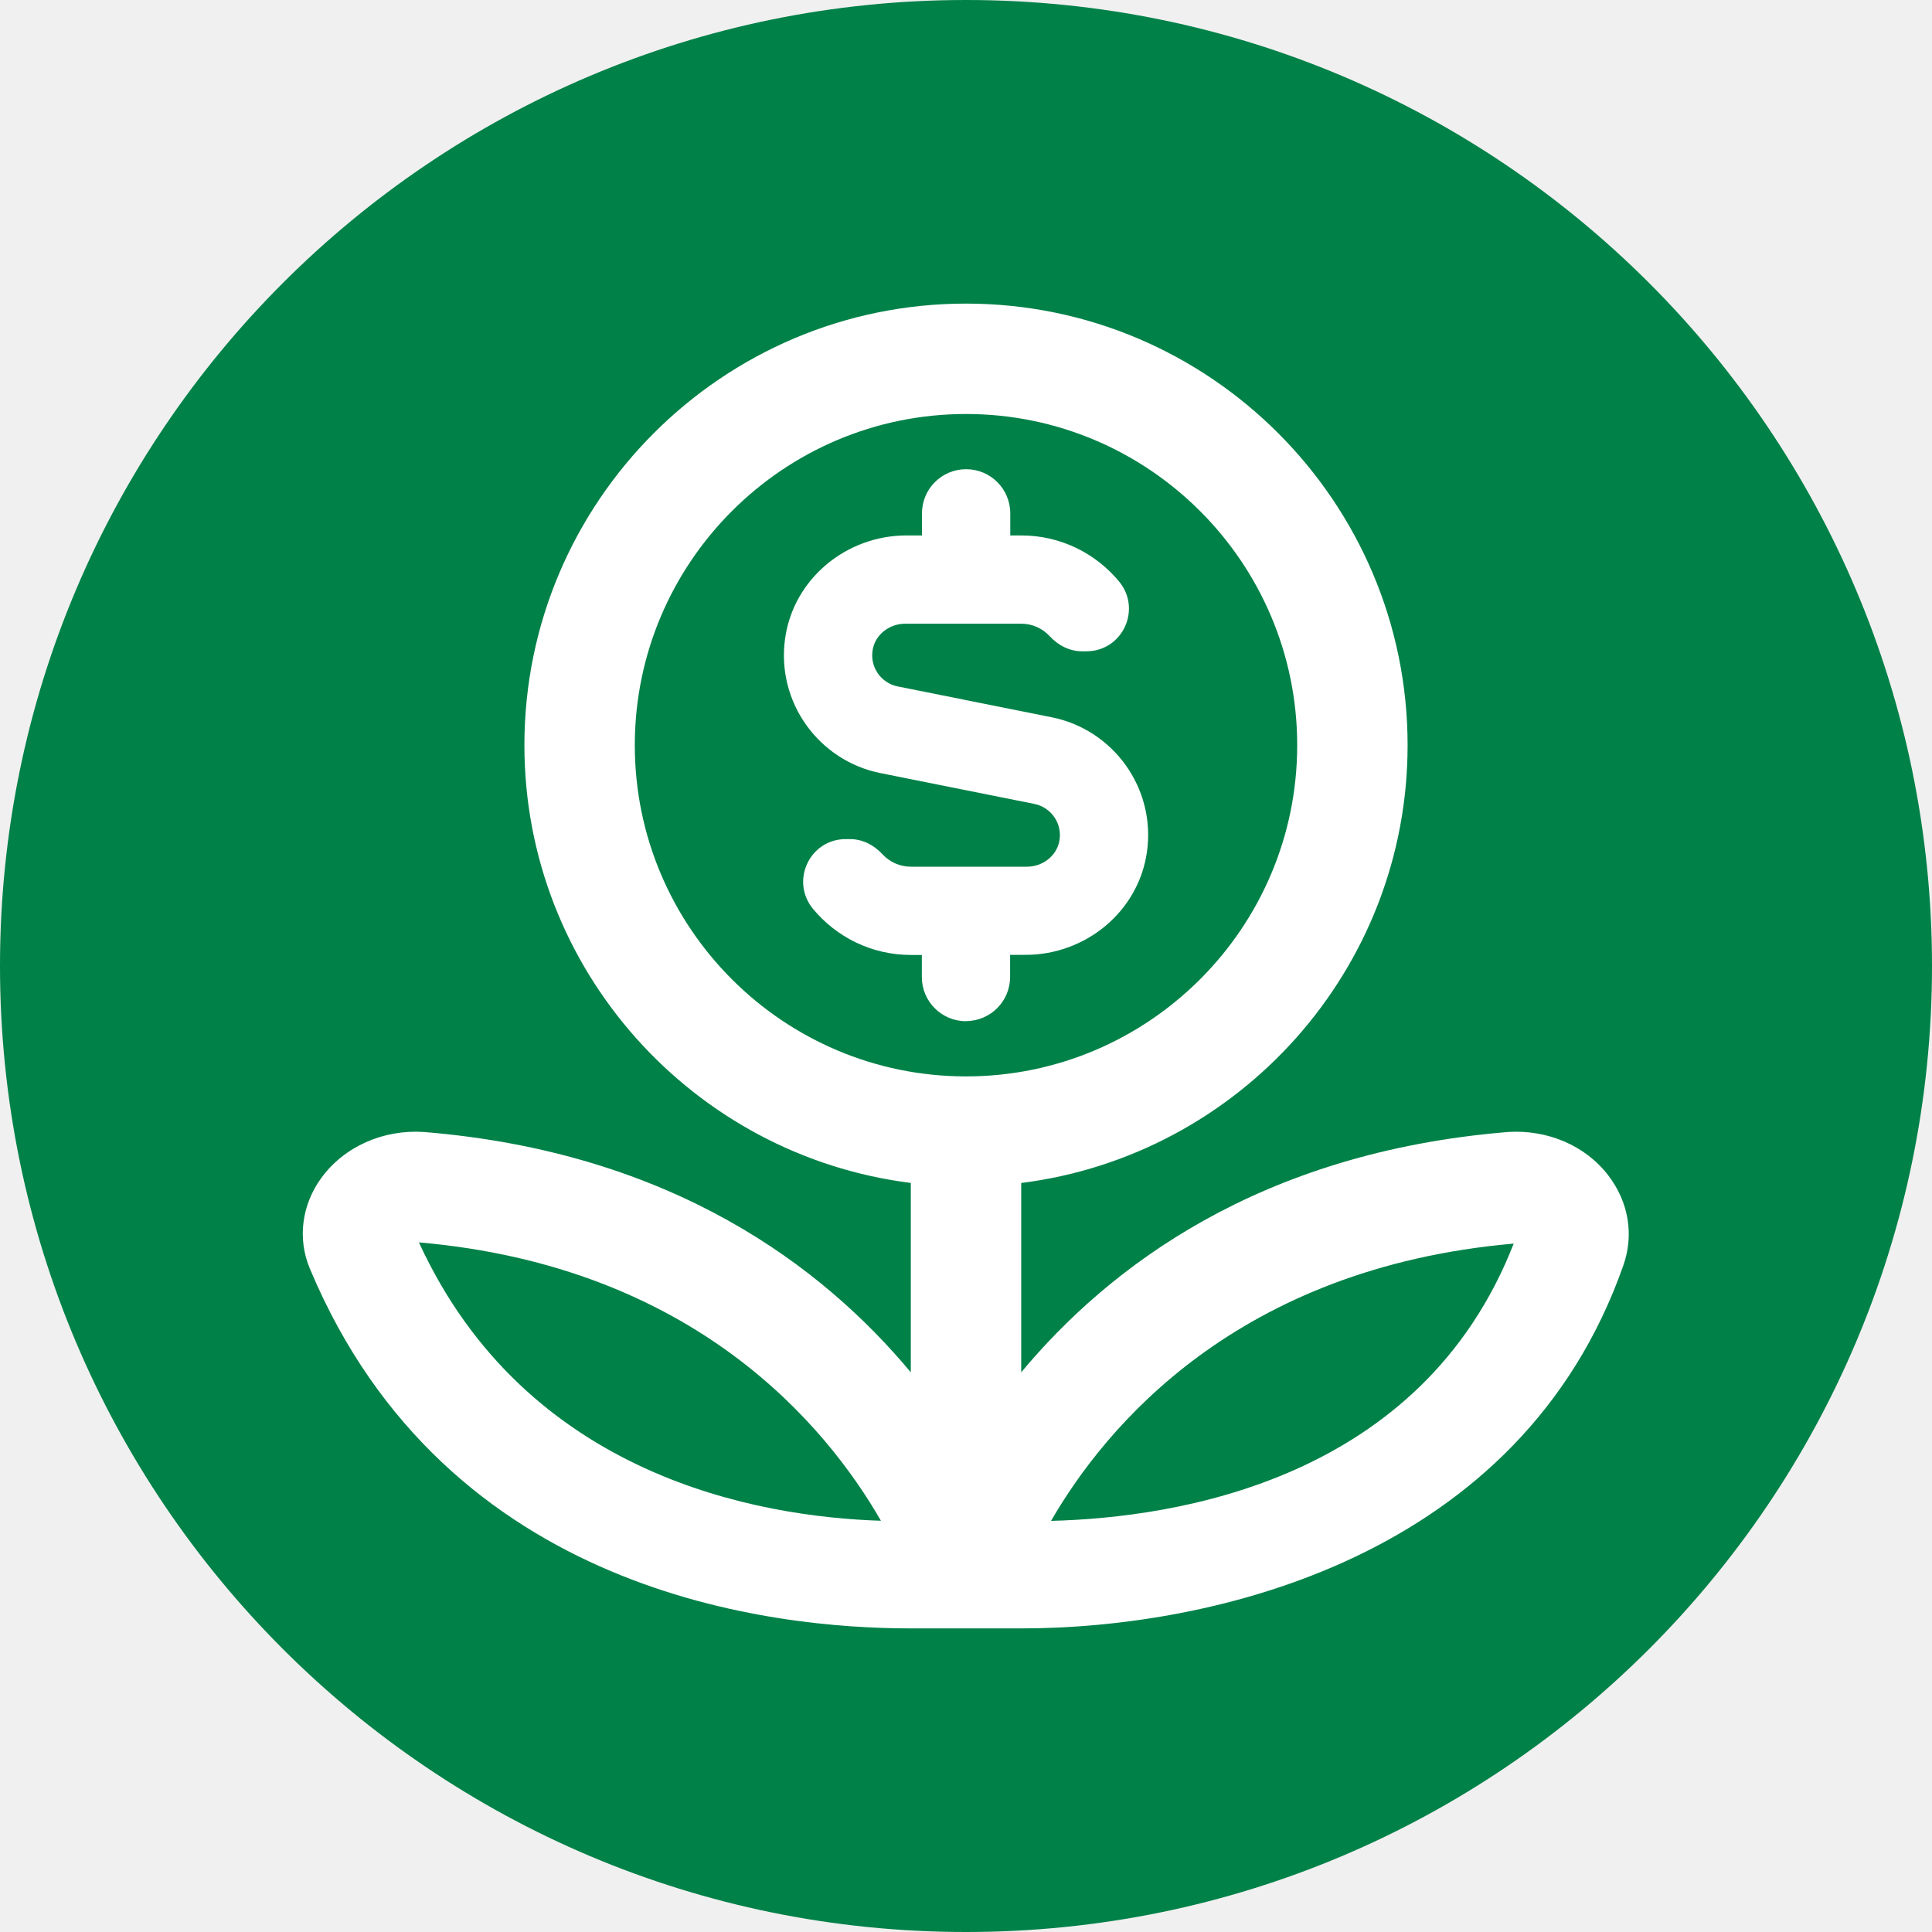
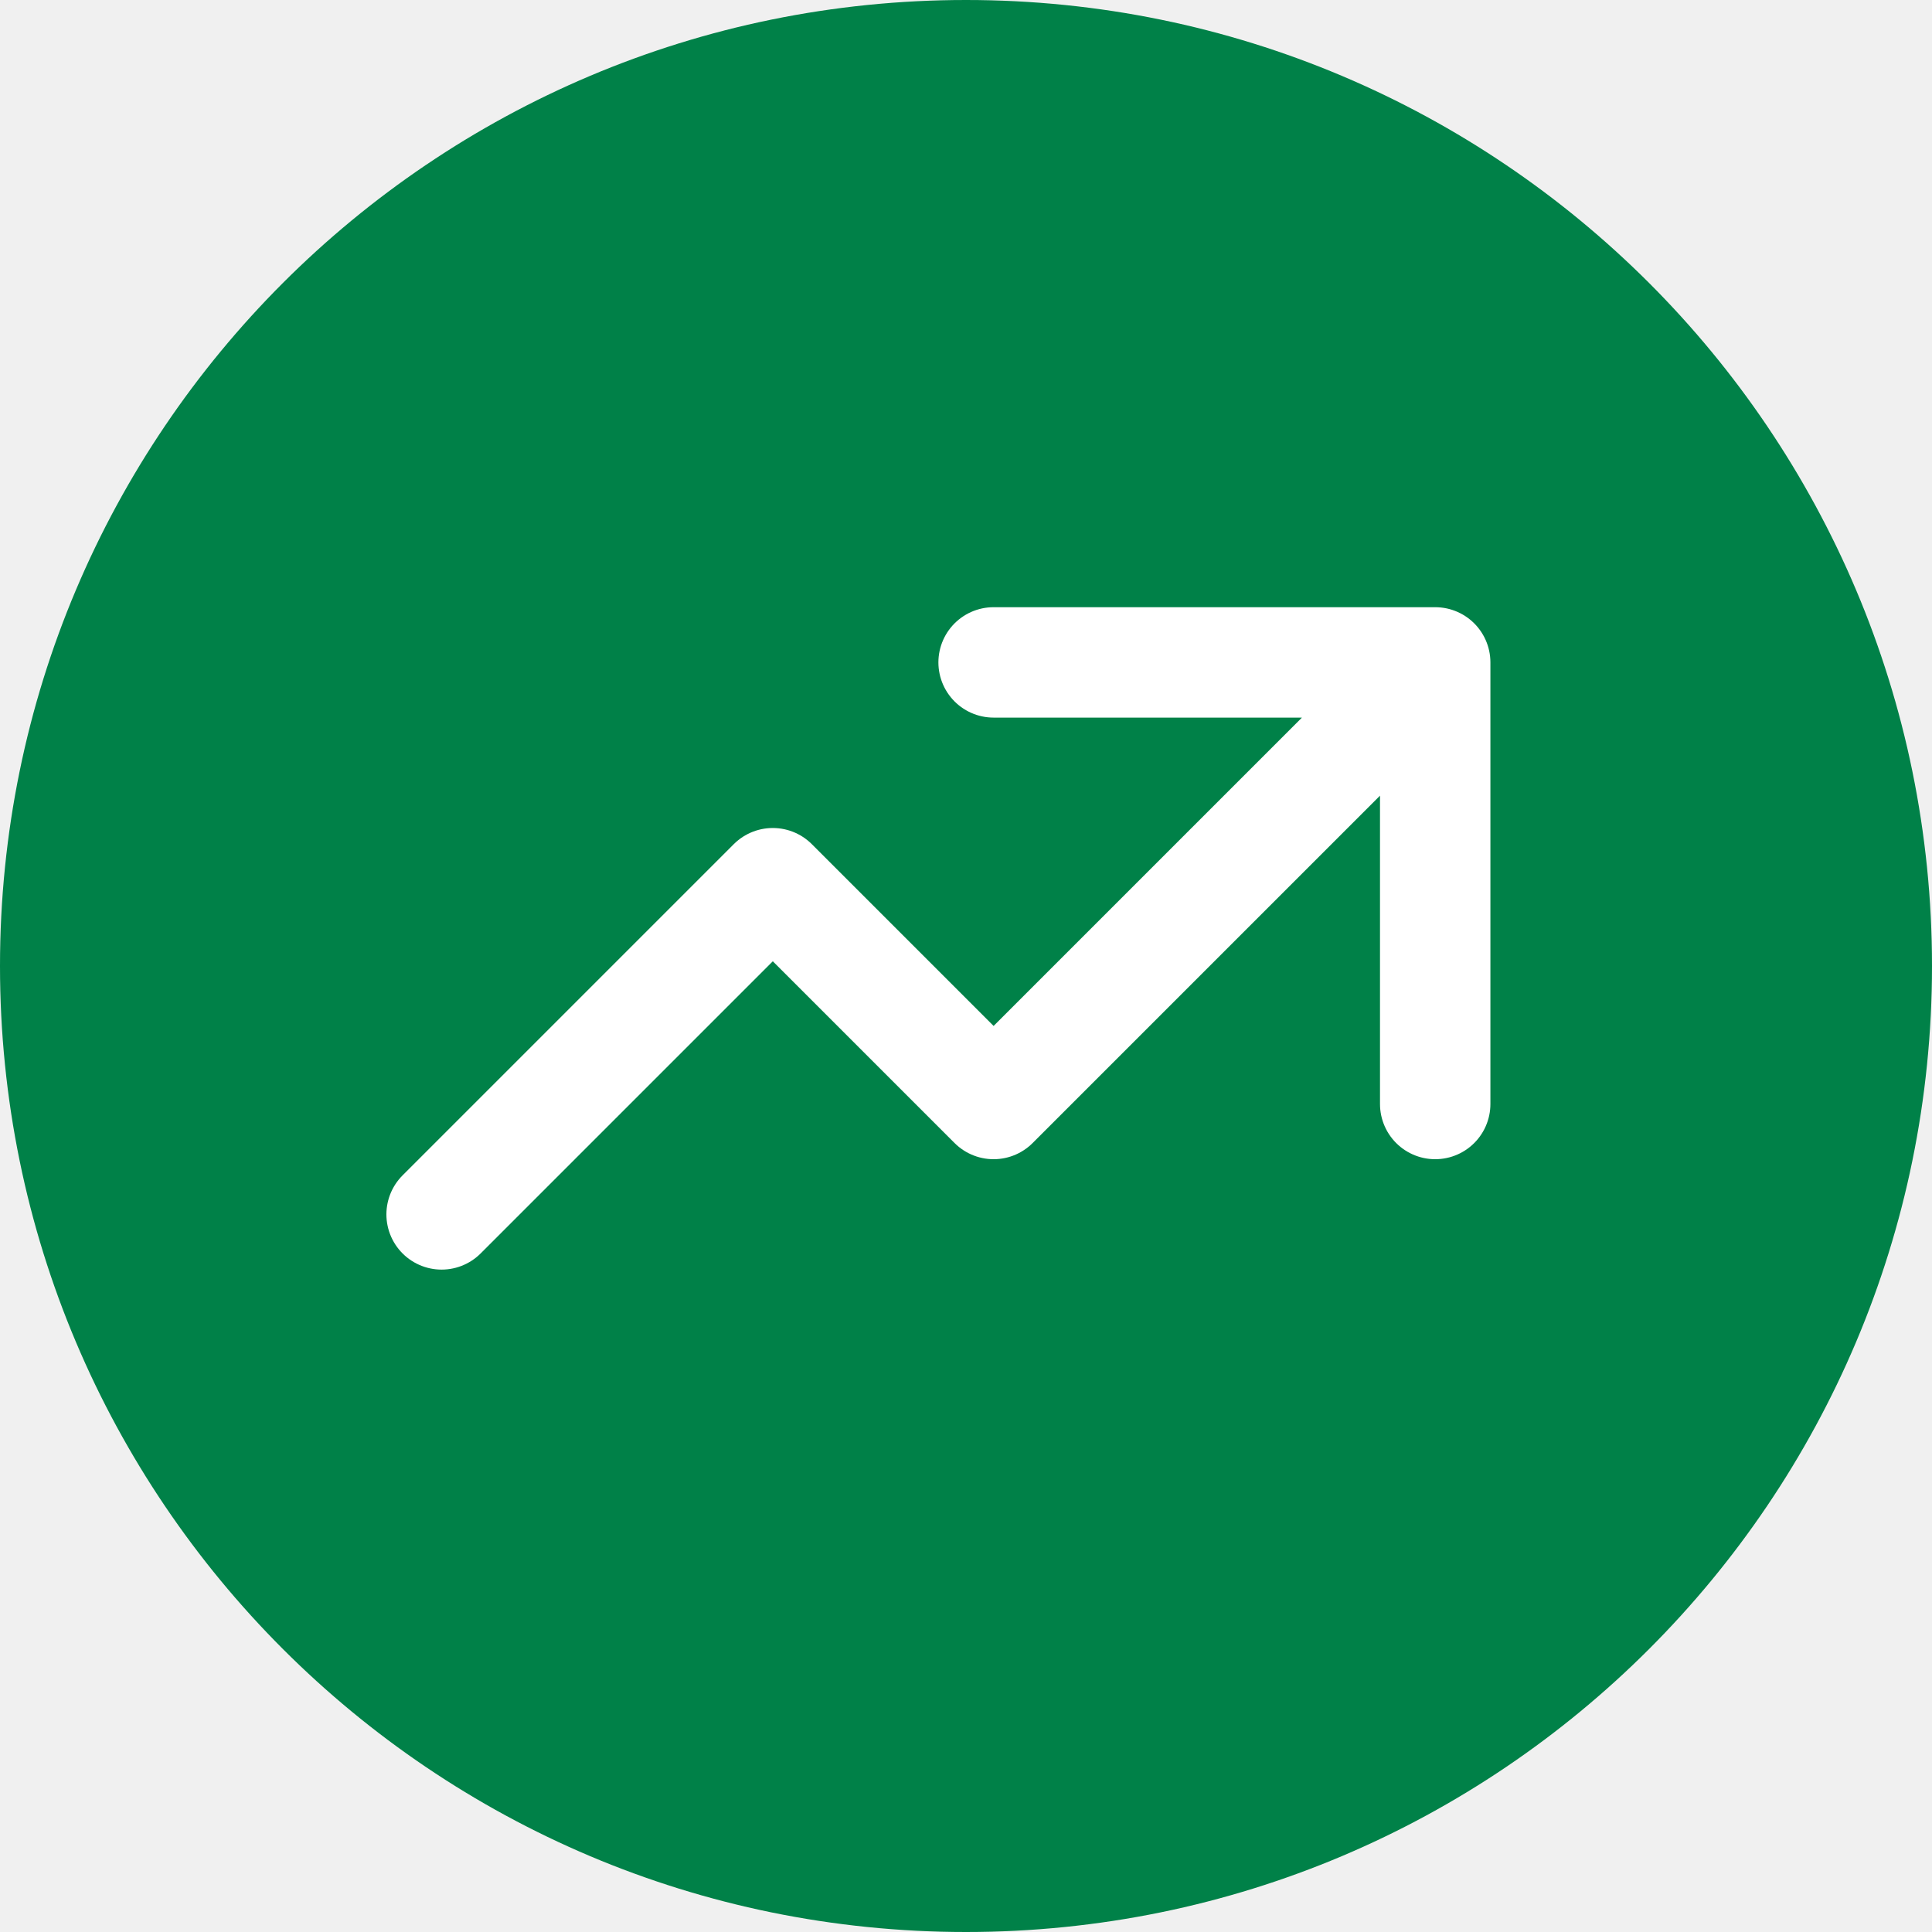
<svg xmlns="http://www.w3.org/2000/svg" id="Layer_1" data-name="Layer 1" viewBox="0 0 35 35">
  <circle cx="17.5" cy="17.5" r="17.5" fill="#008148" />
-   <path d="m12,13c-.442,0-.8-.358-.8-.8v-.4h-.2c-.711,0-1.348-.325-1.77-.833-.418-.504-.063-1.266.592-1.266h.076c.227,0,.434.107.588.274.128.139.312.226.515.226h2.103c.278,0,.532-.187.586-.46.063-.318-.146-.615-.451-.677l-2.791-.559c-1.112-.223-1.888-1.281-1.725-2.439.152-1.08,1.108-1.866,2.199-1.866h.28v-.4c0-.442.358-.8.8-.8s.8.358.8.8v.4h.2c.711,0,1.348.324,1.77.833.418.504.063,1.266-.592,1.266h-.076c-.227,0-.434-.107-.588-.274-.128-.139-.312-.226-.515-.226h-2.102c-.278,0-.532.186-.587.458-.064.318.146.617.449.678l2.792.559c1.112.222,1.889,1.282,1.725,2.439-.153,1.08-1.108,1.865-2.199,1.865h-.28v.4c0,.442-.358.8-.8.8Zm11.908,4.425c-1.862,5.301-7.44,6.575-10.908,6.575h-2c-2.469,0-8.412-.601-10.888-6.521-.225-.537-.147-1.149.207-1.637.417-.573,1.128-.884,1.861-.835,4.506.368,7.232,2.448,8.82,4.354v-3.431c-3.94-.495-7-3.859-7-7.931C4,3.589,7.589,0,12,0s8,3.589,8,8c0,4.072-3.06,7.436-7,7.931v3.43c1.588-1.906,4.314-3.986,8.82-4.354.708-.046,1.397.242,1.812.782.372.482.473,1.078.276,1.636Zm-11.908-3.425c3.309,0,6-2.691,6-6s-2.691-6-6-6-6,2.691-6,6,2.691,6,6,6Zm-1.541,8.05c-.985-1.713-3.371-4.609-8.37-5.043,1.95,4.246,6.155,4.972,8.37,5.043Zm11.463-5.021c-5.012.439-7.396,3.318-8.381,5.023,2.298-.058,6.712-.748,8.381-5.023Z" fill="white" transform="translate(5.5, 5.5)" />
+   <path stroke="white" stroke-width="2" stroke-linecap="round" stroke-linejoin="round" fill="none" d="M18 12h8m0 0v8m0-8l-8 8-4-4-6 6" />
</svg>
